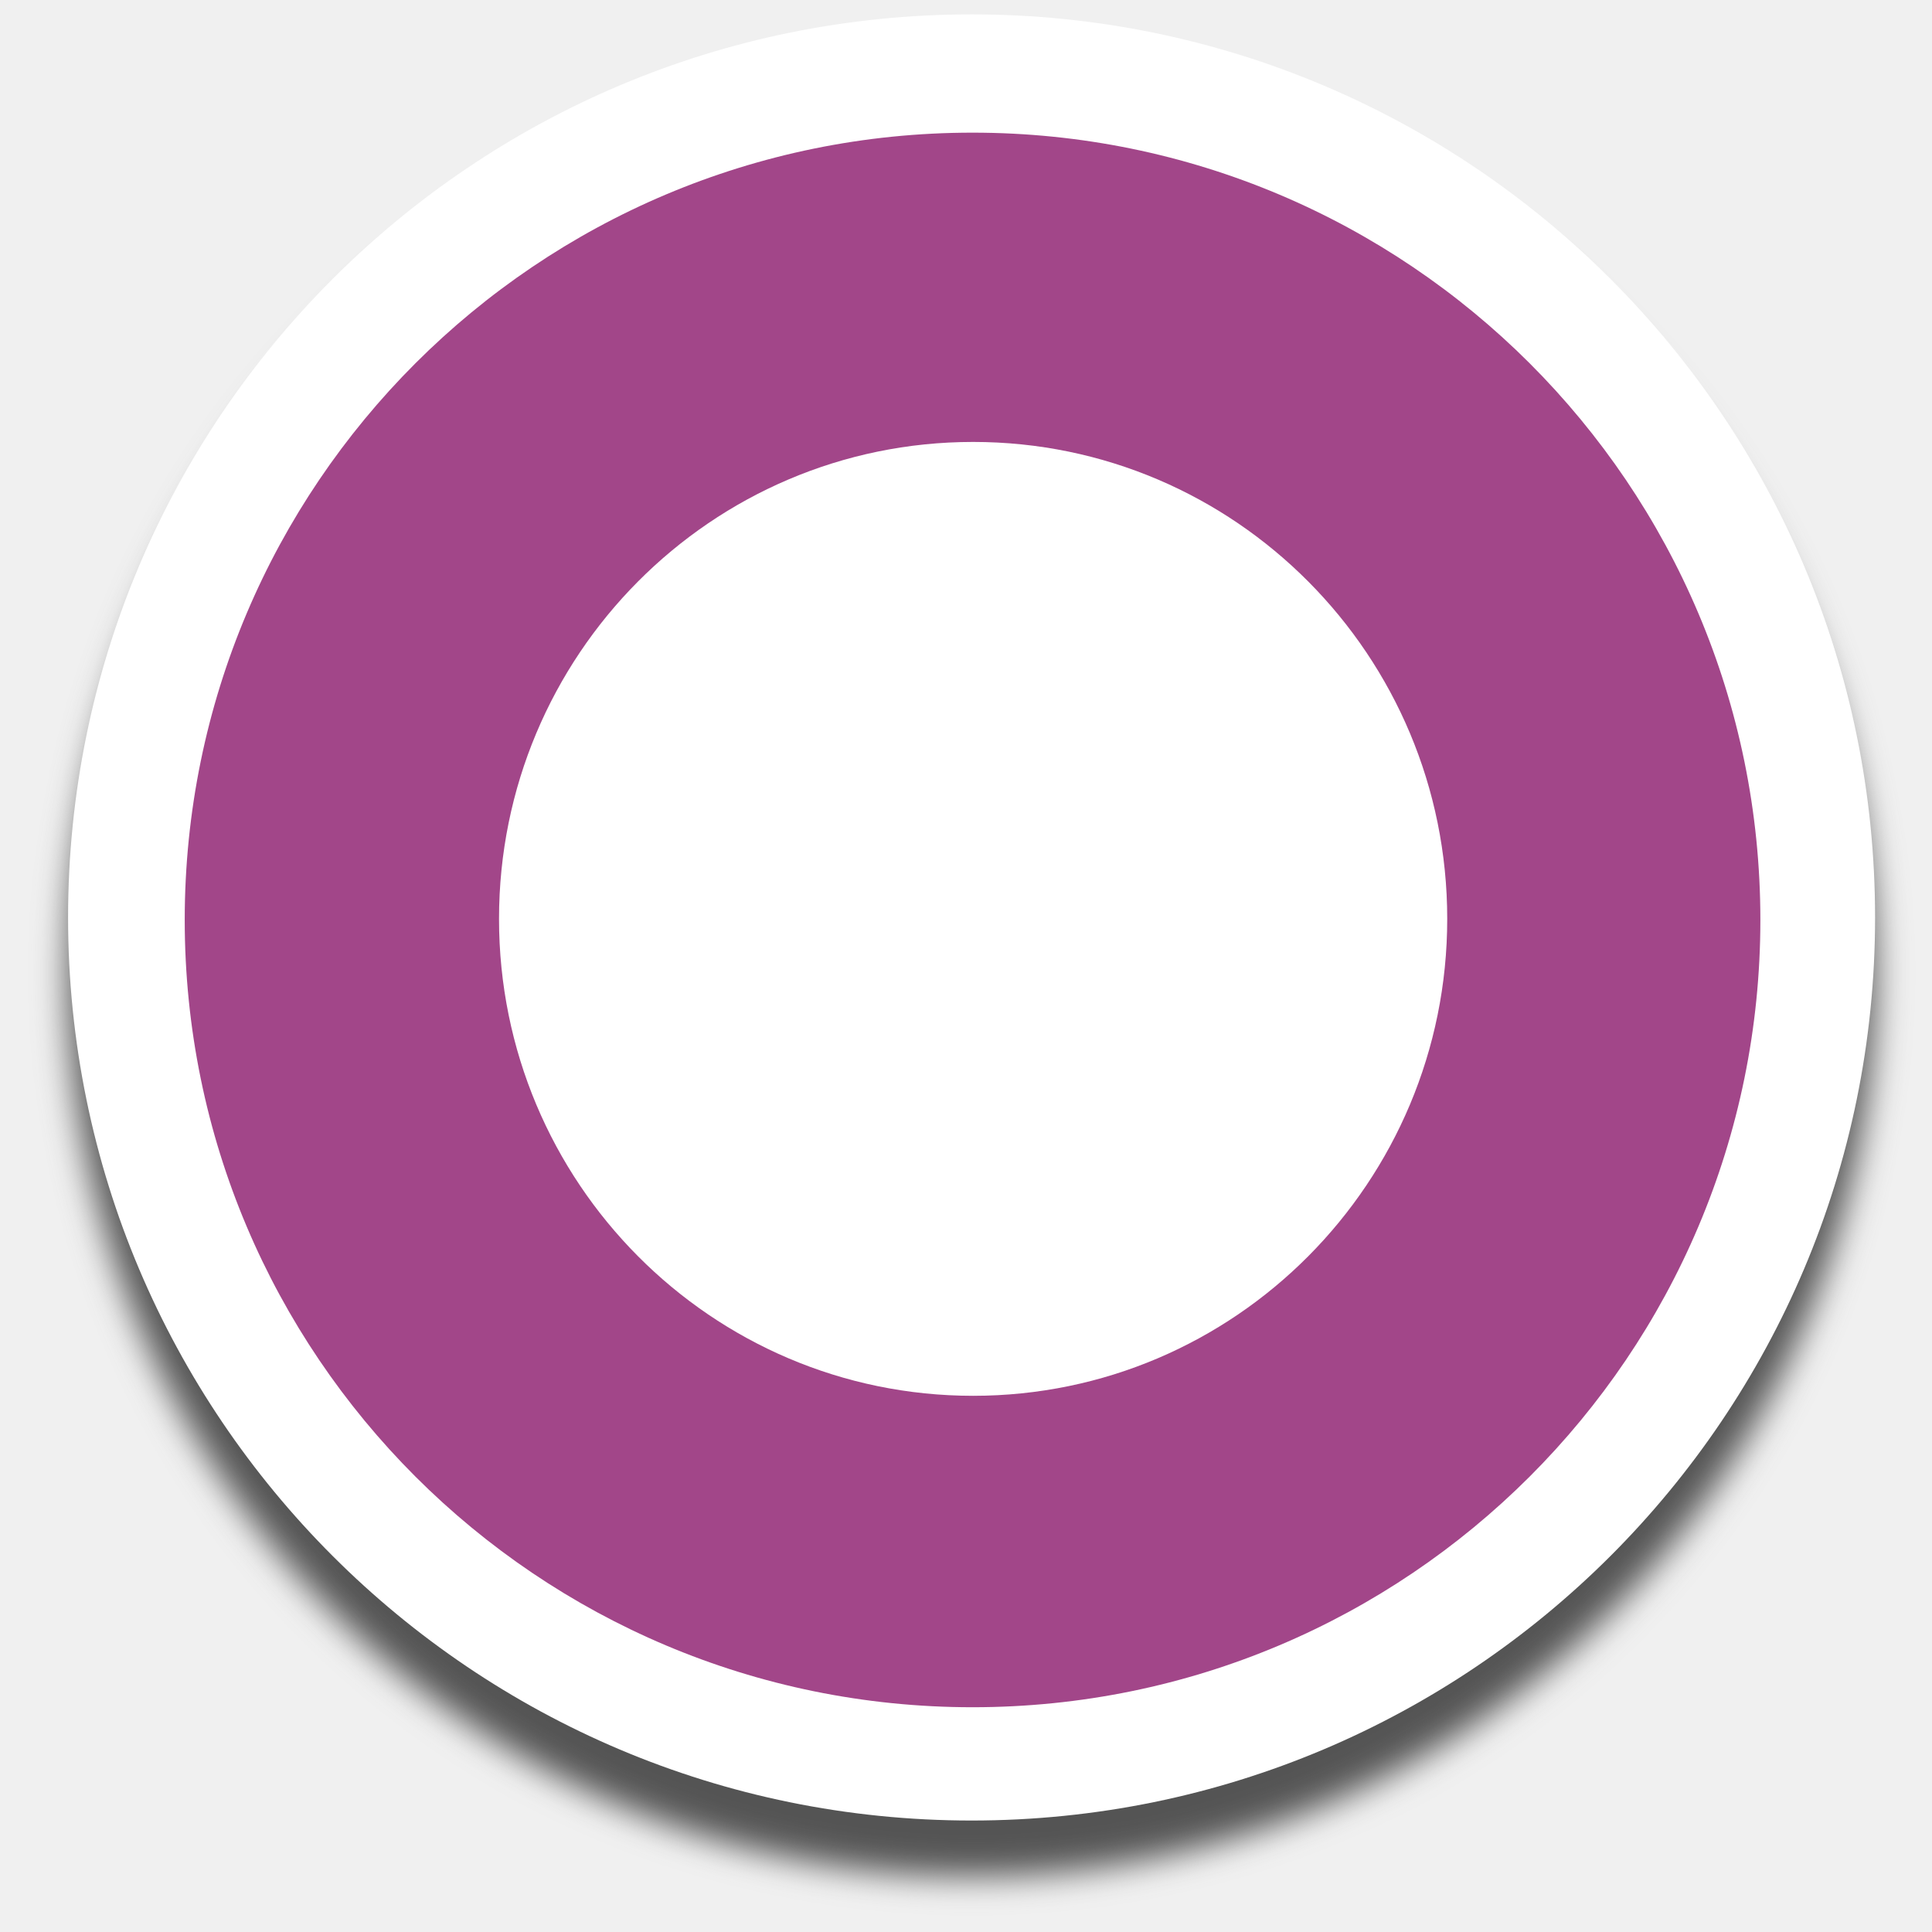
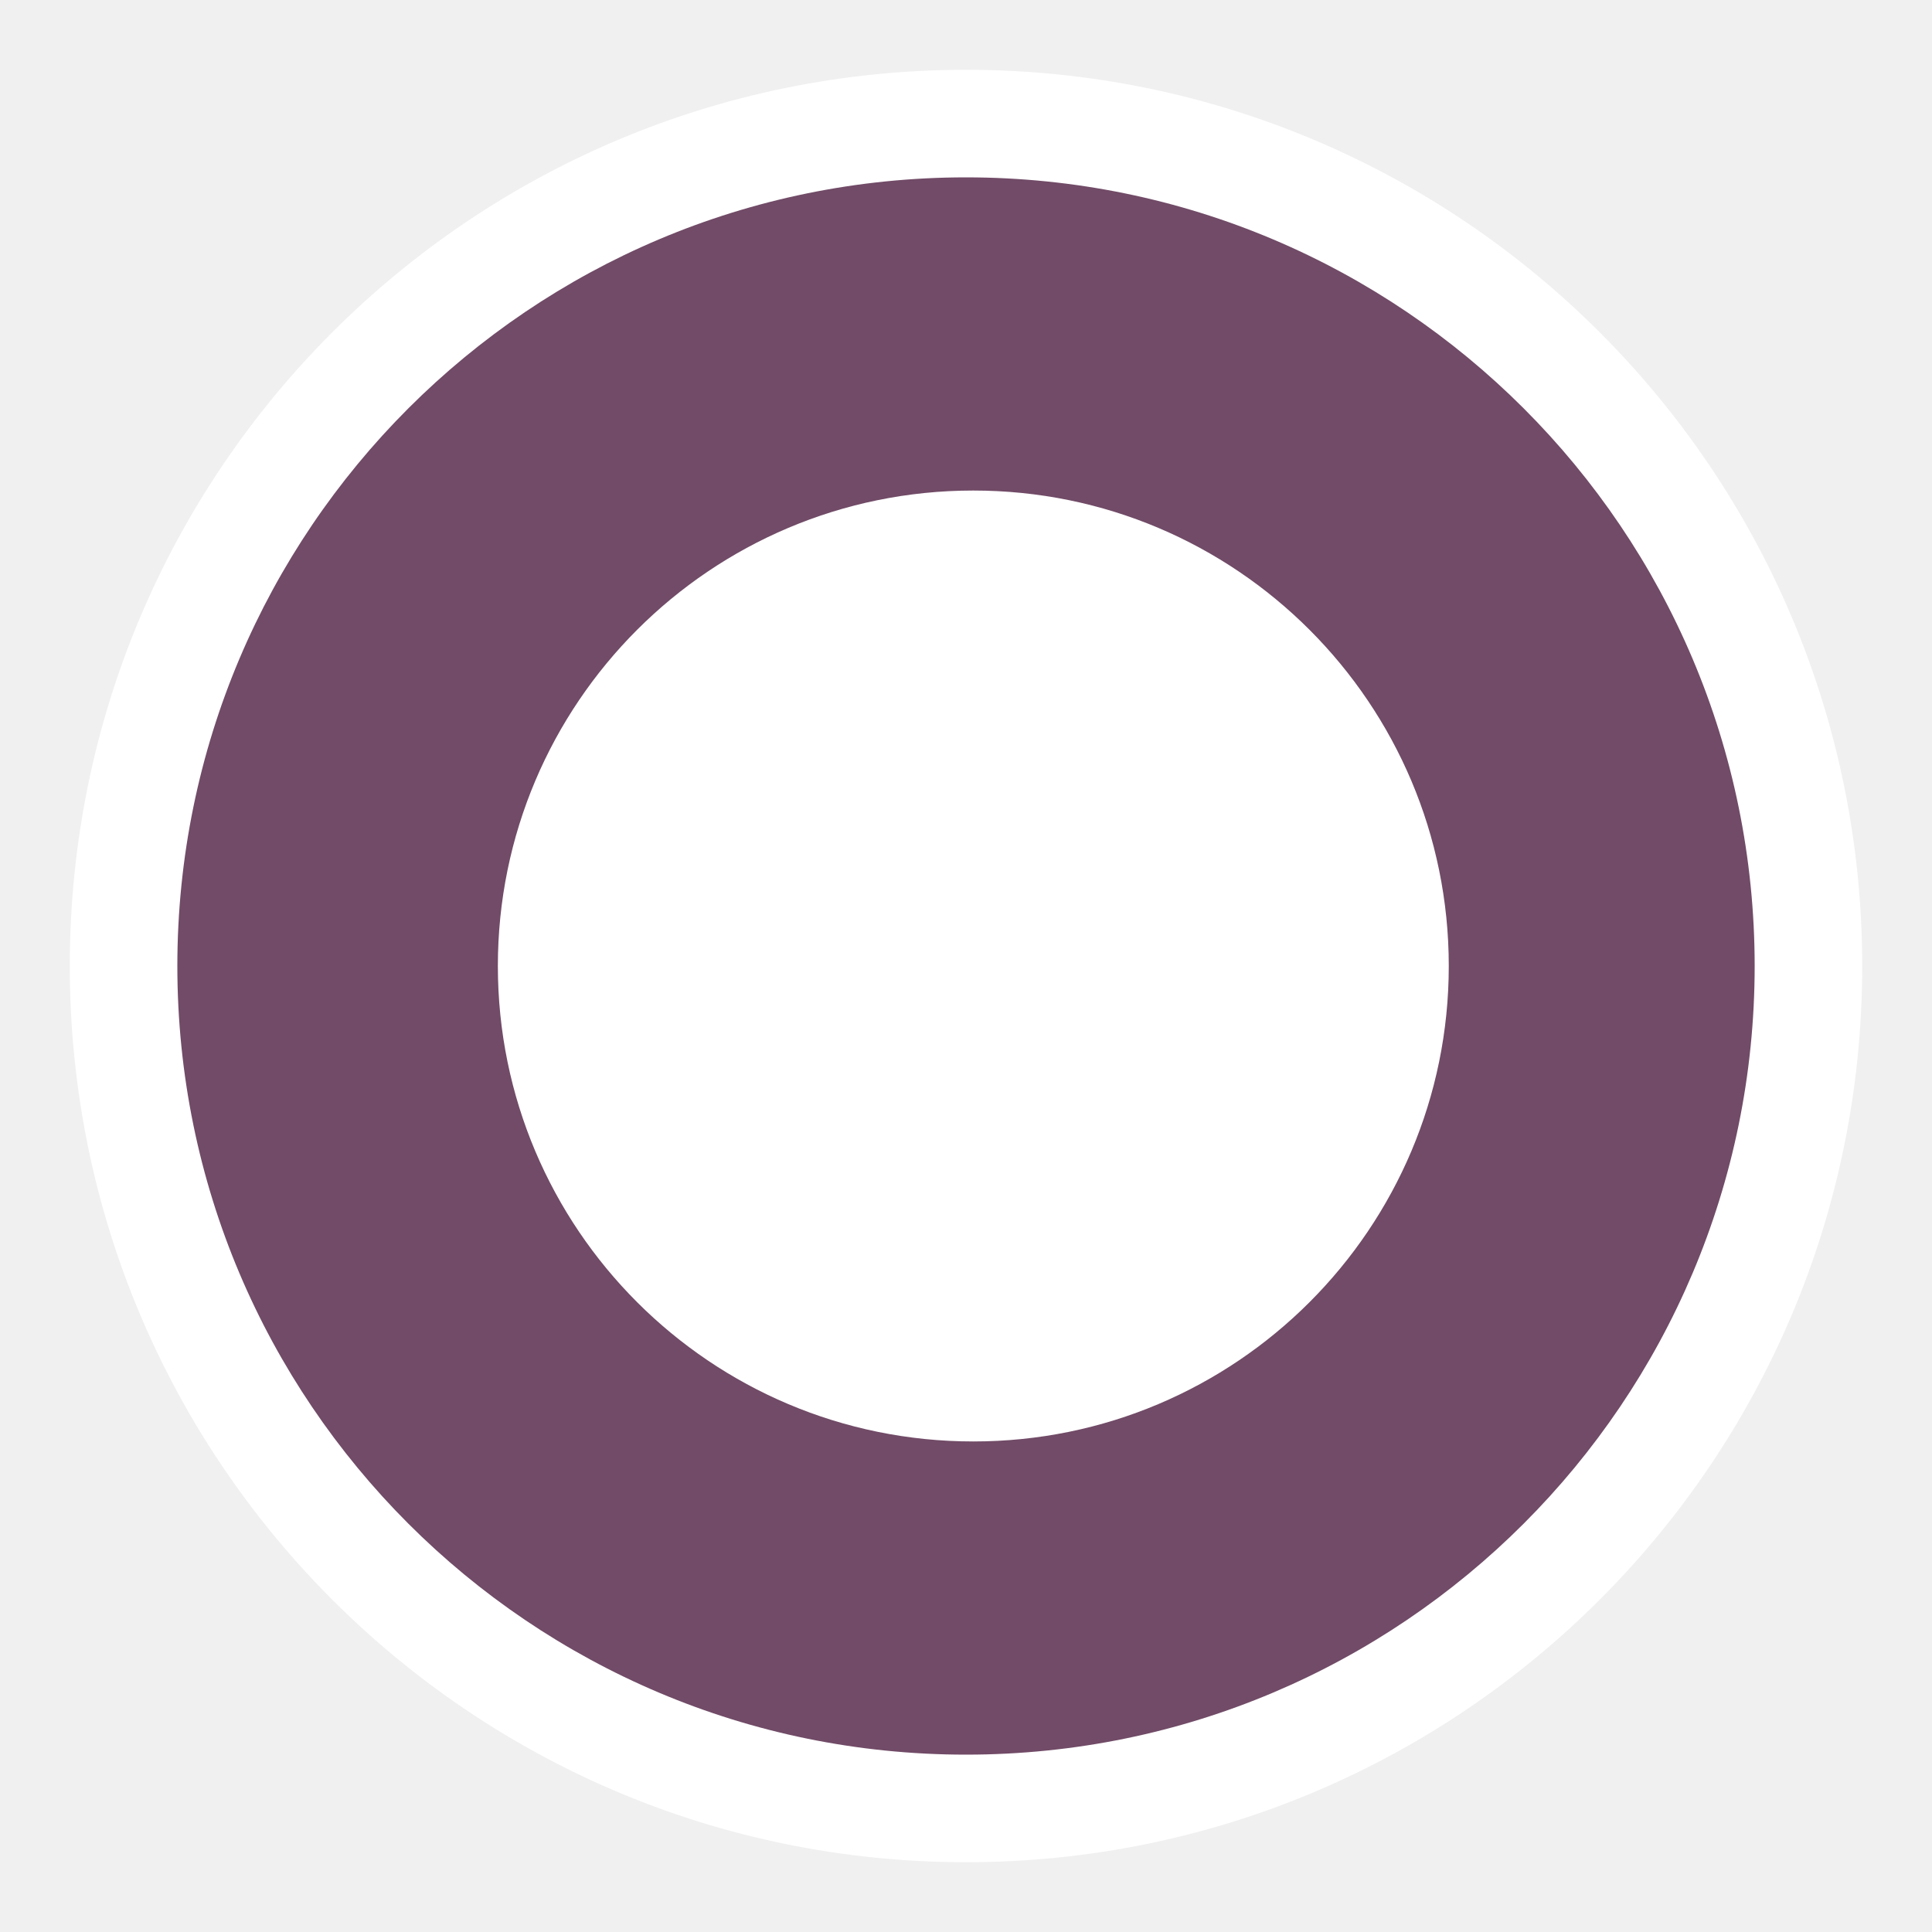
- <svg xmlns="http://www.w3.org/2000/svg" width="512" height="512" viewBox="0 0 135.467 135.467" version="1.1" id="svg8">
-   <defs id="defs2">
-     <filter style="color-interpolation-filters:sRGB" id="filter2216">
-       <feFlood flood-opacity="1" flood-color="rgb(205,205,205)" result="flood" id="feFlood2206" />
-       <feComposite in="flood" in2="SourceGraphic" operator="in" result="composite1" id="feComposite2208" />
-       <feGaussianBlur in="composite1" stdDeviation="0.6" result="blur" id="feGaussianBlur2210" />
-       <feOffset dx="0" dy="2" result="offset" id="feOffset2212" preserveAlpha="false" />
-       <feComposite in="SourceGraphic" in2="offset" operator="over" result="composite2" id="feComposite2214" />
-     </filter>
-     <filter style="color-interpolation-filters:sRGB" id="filter2305">
-       <feFlood flood-opacity="1" flood-color="rgb(84,84,84)" result="flood" id="feFlood2295" />
-       <feComposite in="flood" in2="SourceGraphic" operator="in" result="composite1" id="feComposite2297" />
-       <feGaussianBlur in="composite1" stdDeviation="0.6" result="blur" id="feGaussianBlur2299" />
-       <feOffset dx="0" dy="2" result="offset" id="feOffset2301" />
-       <feComposite in="SourceGraphic" in2="offset" operator="over" result="composite2" id="feComposite2303" />
-     </filter>
-   </defs>
-   <g id="layer2" style="display:inline" transform="translate(-50.44052,-82.08238)">
-     <g id="g2221" transform="matrix(1.122355,0,0,1.122355,-14.03259,-21.73291)">
-       <ellipse style="display:inline;opacity:1;mix-blend-mode:normal;fill:#ffffff;fill-rule:evenodd;stroke-width:0.25;filter:url(#filter2305)" id="path26" cx="89.202" cy="121.039" rx="32.302" ry="32.464" transform="matrix(1.747428,0,0,1.737862,-37.73167,-60.53451)" />
-       <ellipse style="display:inline;mix-blend-mode:normal;fill:#a24689;fill-opacity:1;stroke-width:0.471" id="path28" cx="118.203" cy="149.97" rx="49.218" ry="49.185" />
-       <ellipse style="display:inline;fill:#ffffff;fill-opacity:1;stroke-width:0.472" id="path859" cx="118.239" cy="149.903" rx="29.619" ry="29.796" />
+ <svg xmlns="http://www.w3.org/2000/svg" width="512px" height="512px" version="1.1" xml:space="preserve" style="fill-rule:evenodd;clip-rule:evenodd;stroke-linejoin:round;stroke-miterlimit:2;">
+   <g transform="matrix(1,0,0,1,-734,0)">
+     <g id="Artboard3" transform="matrix(0.741178,0,0,0.73941,189.822,133.422)">
+       <rect x="734.208" y="-180.444" width="690.792" height="692.444" style="fill:none;" />
+       <g id="g2221" transform="matrix(5.72329,0,0,5.73697,406.05,-691.239)">
+         <g id="Layer-2">
+           <g id="g22211">
+             <g id="path26" transform="matrix(1.7333,0,0,1.72464,-36.9275,-59.3636)">
+               <ellipse cx="89.202" cy="121.039" rx="32.302" ry="32.464" style="fill:white;" />
+             </g>
+             <g id="path28" transform="matrix(1.00106,0,0,1.00171,-0.641439,-0.841358)">
+               <ellipse cx="118.203" cy="149.97" rx="49.218" ry="49.185" style="fill:rgb(113,75,103);" />
+             </g>
+             <g id="path859" transform="matrix(1.00285,0,0,0.996901,-0.432423,-0.053773)">
+               <ellipse cx="118.239" cy="149.903" rx="29.619" ry="29.796" style="fill:white;" />
+             </g>
+           </g>
+         </g>
+       </g>
    </g>
  </g>
</svg>
